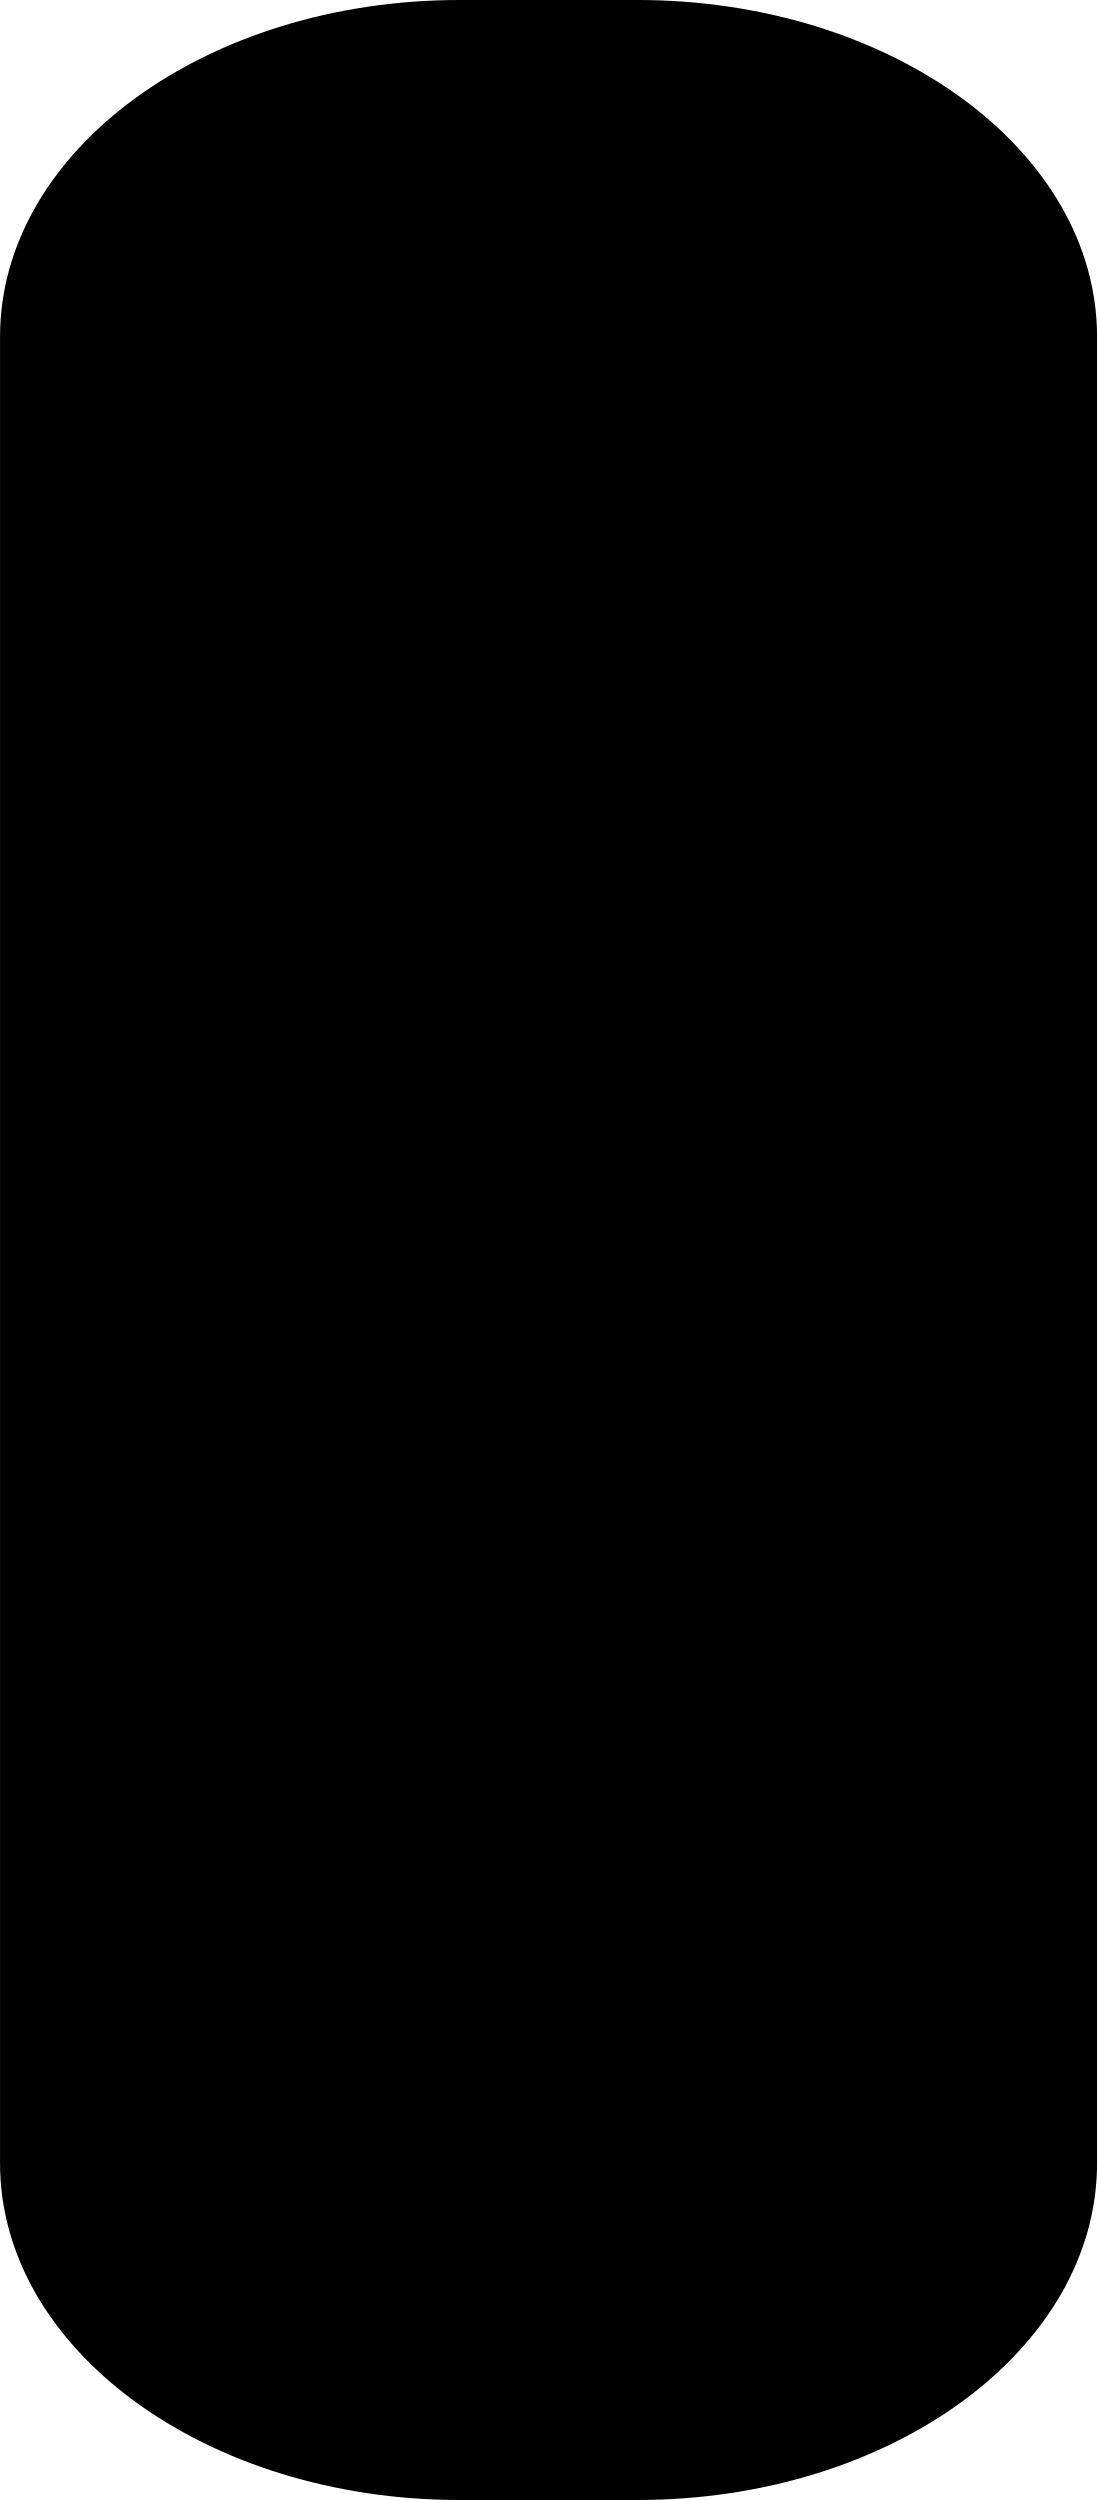
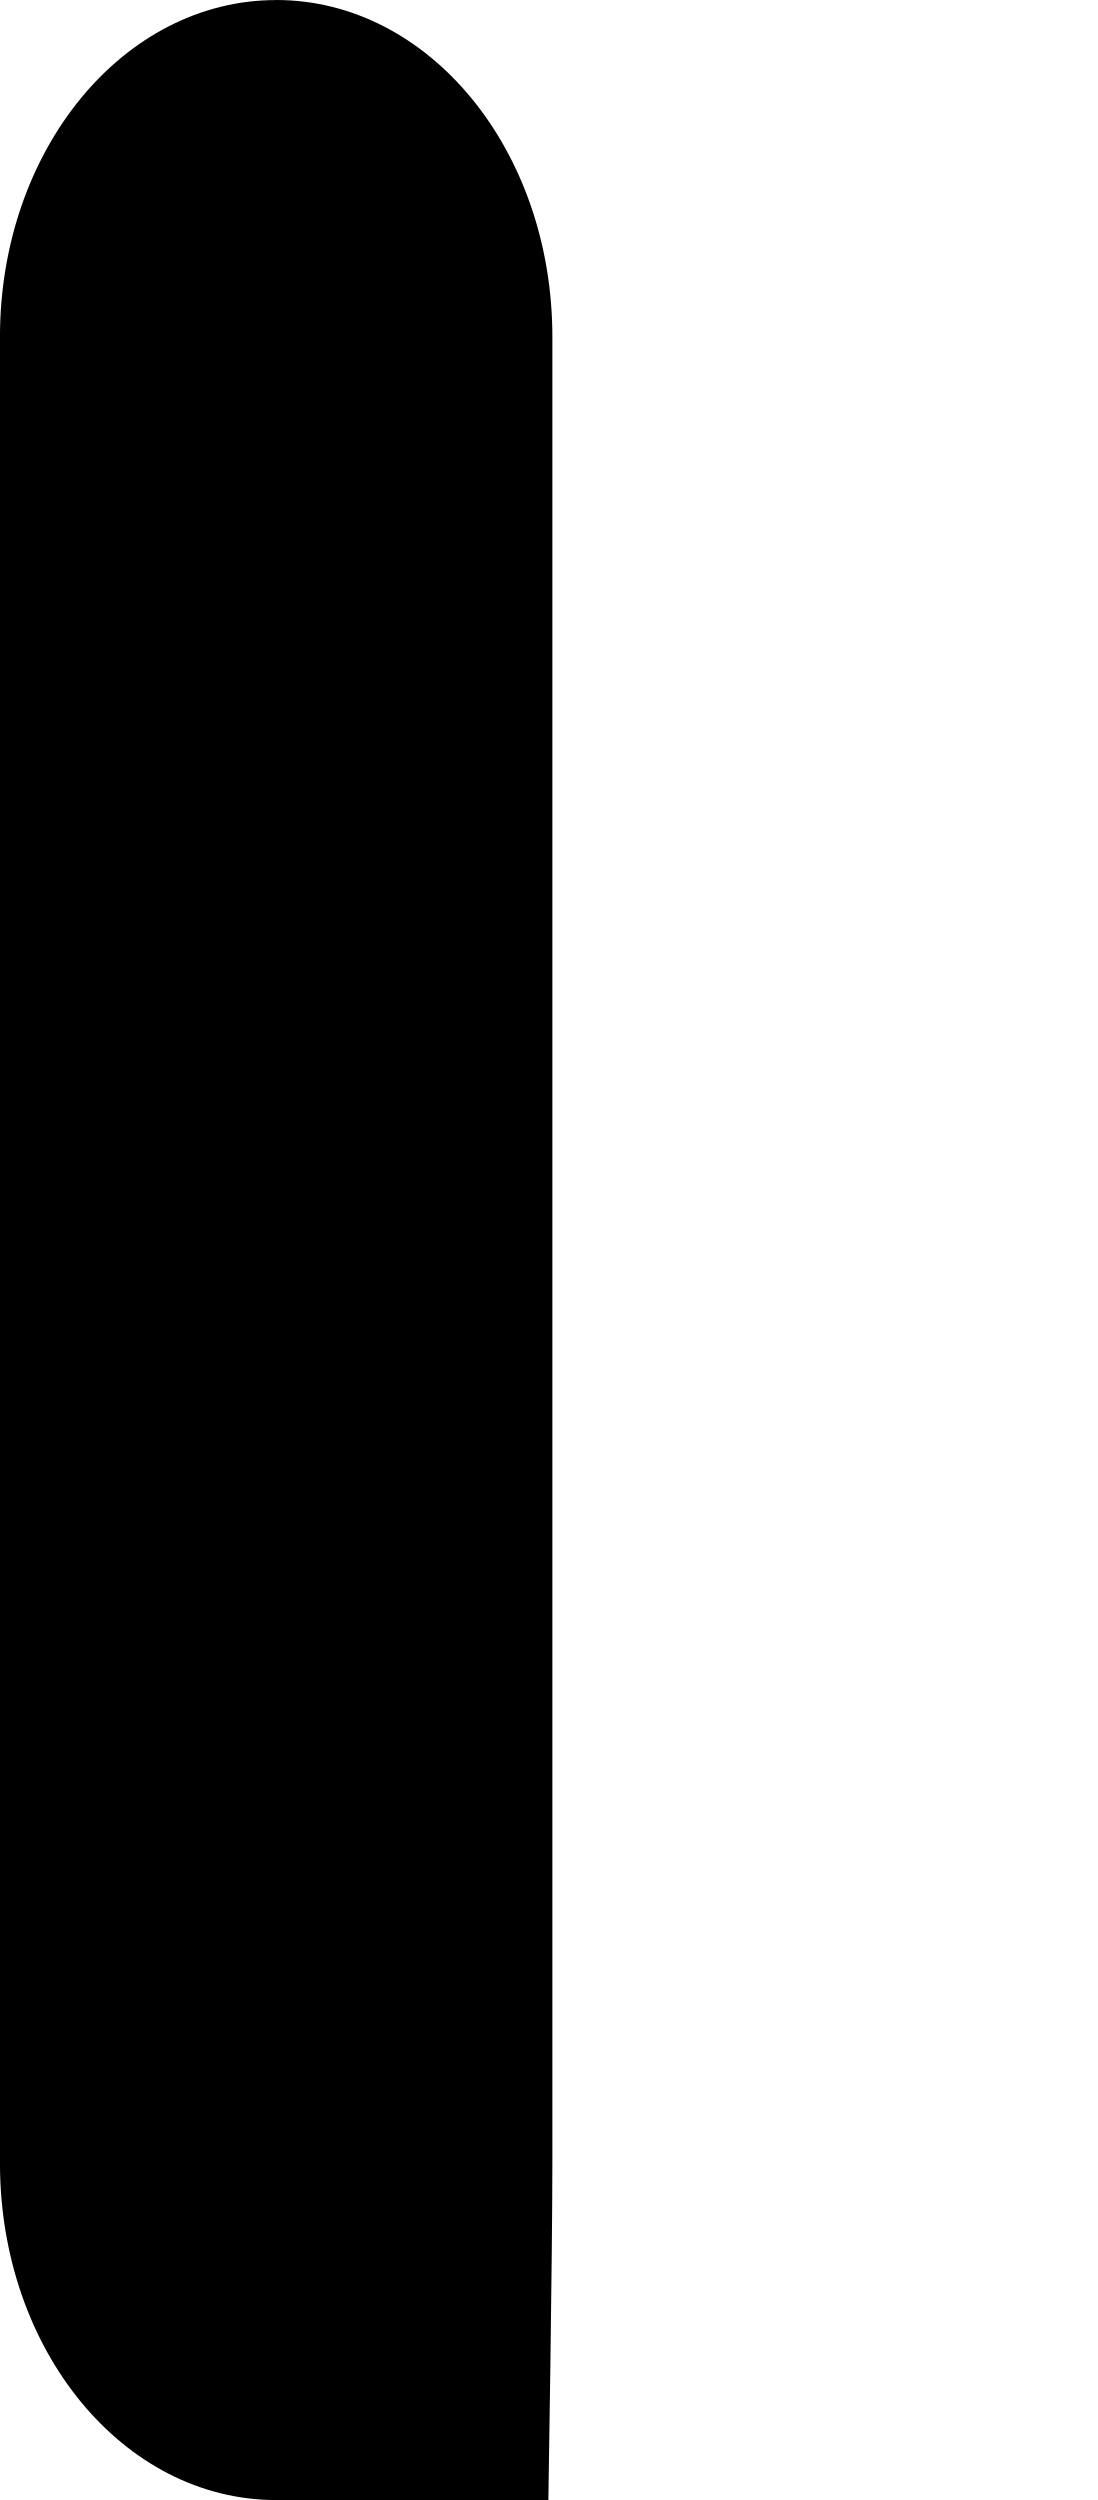
<svg xmlns="http://www.w3.org/2000/svg" width="5.096mm" height="11.613mm" viewBox="0 0 18.056 41.148" id="svg2" version="1.1">
  <defs id="defs4" />
  <g id="layer1" transform="translate(-111.0787,-456.633)">
-     <rect class="foreground fill" style="opacity:1;fill-opacity:1;stroke:none;stroke-width:3.2;stroke-miterlimit:4;stroke-dasharray:none;stroke-dashoffset:0;stroke-opacity:1" id="rect4171" width="18.056" height="41.148" x="111.079" y="456.633" rx="7.565" ry="5.544" />
+     <path class="foreground fill" style="opacity:1;fill-opacity:1;stroke:none;stroke-width:3.2;stroke-miterlimit:4;stroke-dasharray:none;stroke-dashoffset:0;stroke-opacity:1" d="m 115.624,456.633 c 2.518,0 4.546,2.473 4.546,5.544 l 0,30.06 c 0,1.536 -0.066,5.55 -0.066,5.55 0,0 -3.221,-0.005 -4.48,-0.005 -2.518,0 -4.546,-2.473 -4.546,-5.544 l 0,-30.06 c 0,-3.071 2.027,-5.544 4.546,-5.544 z" id="rect4171" />
  </g>
</svg>
